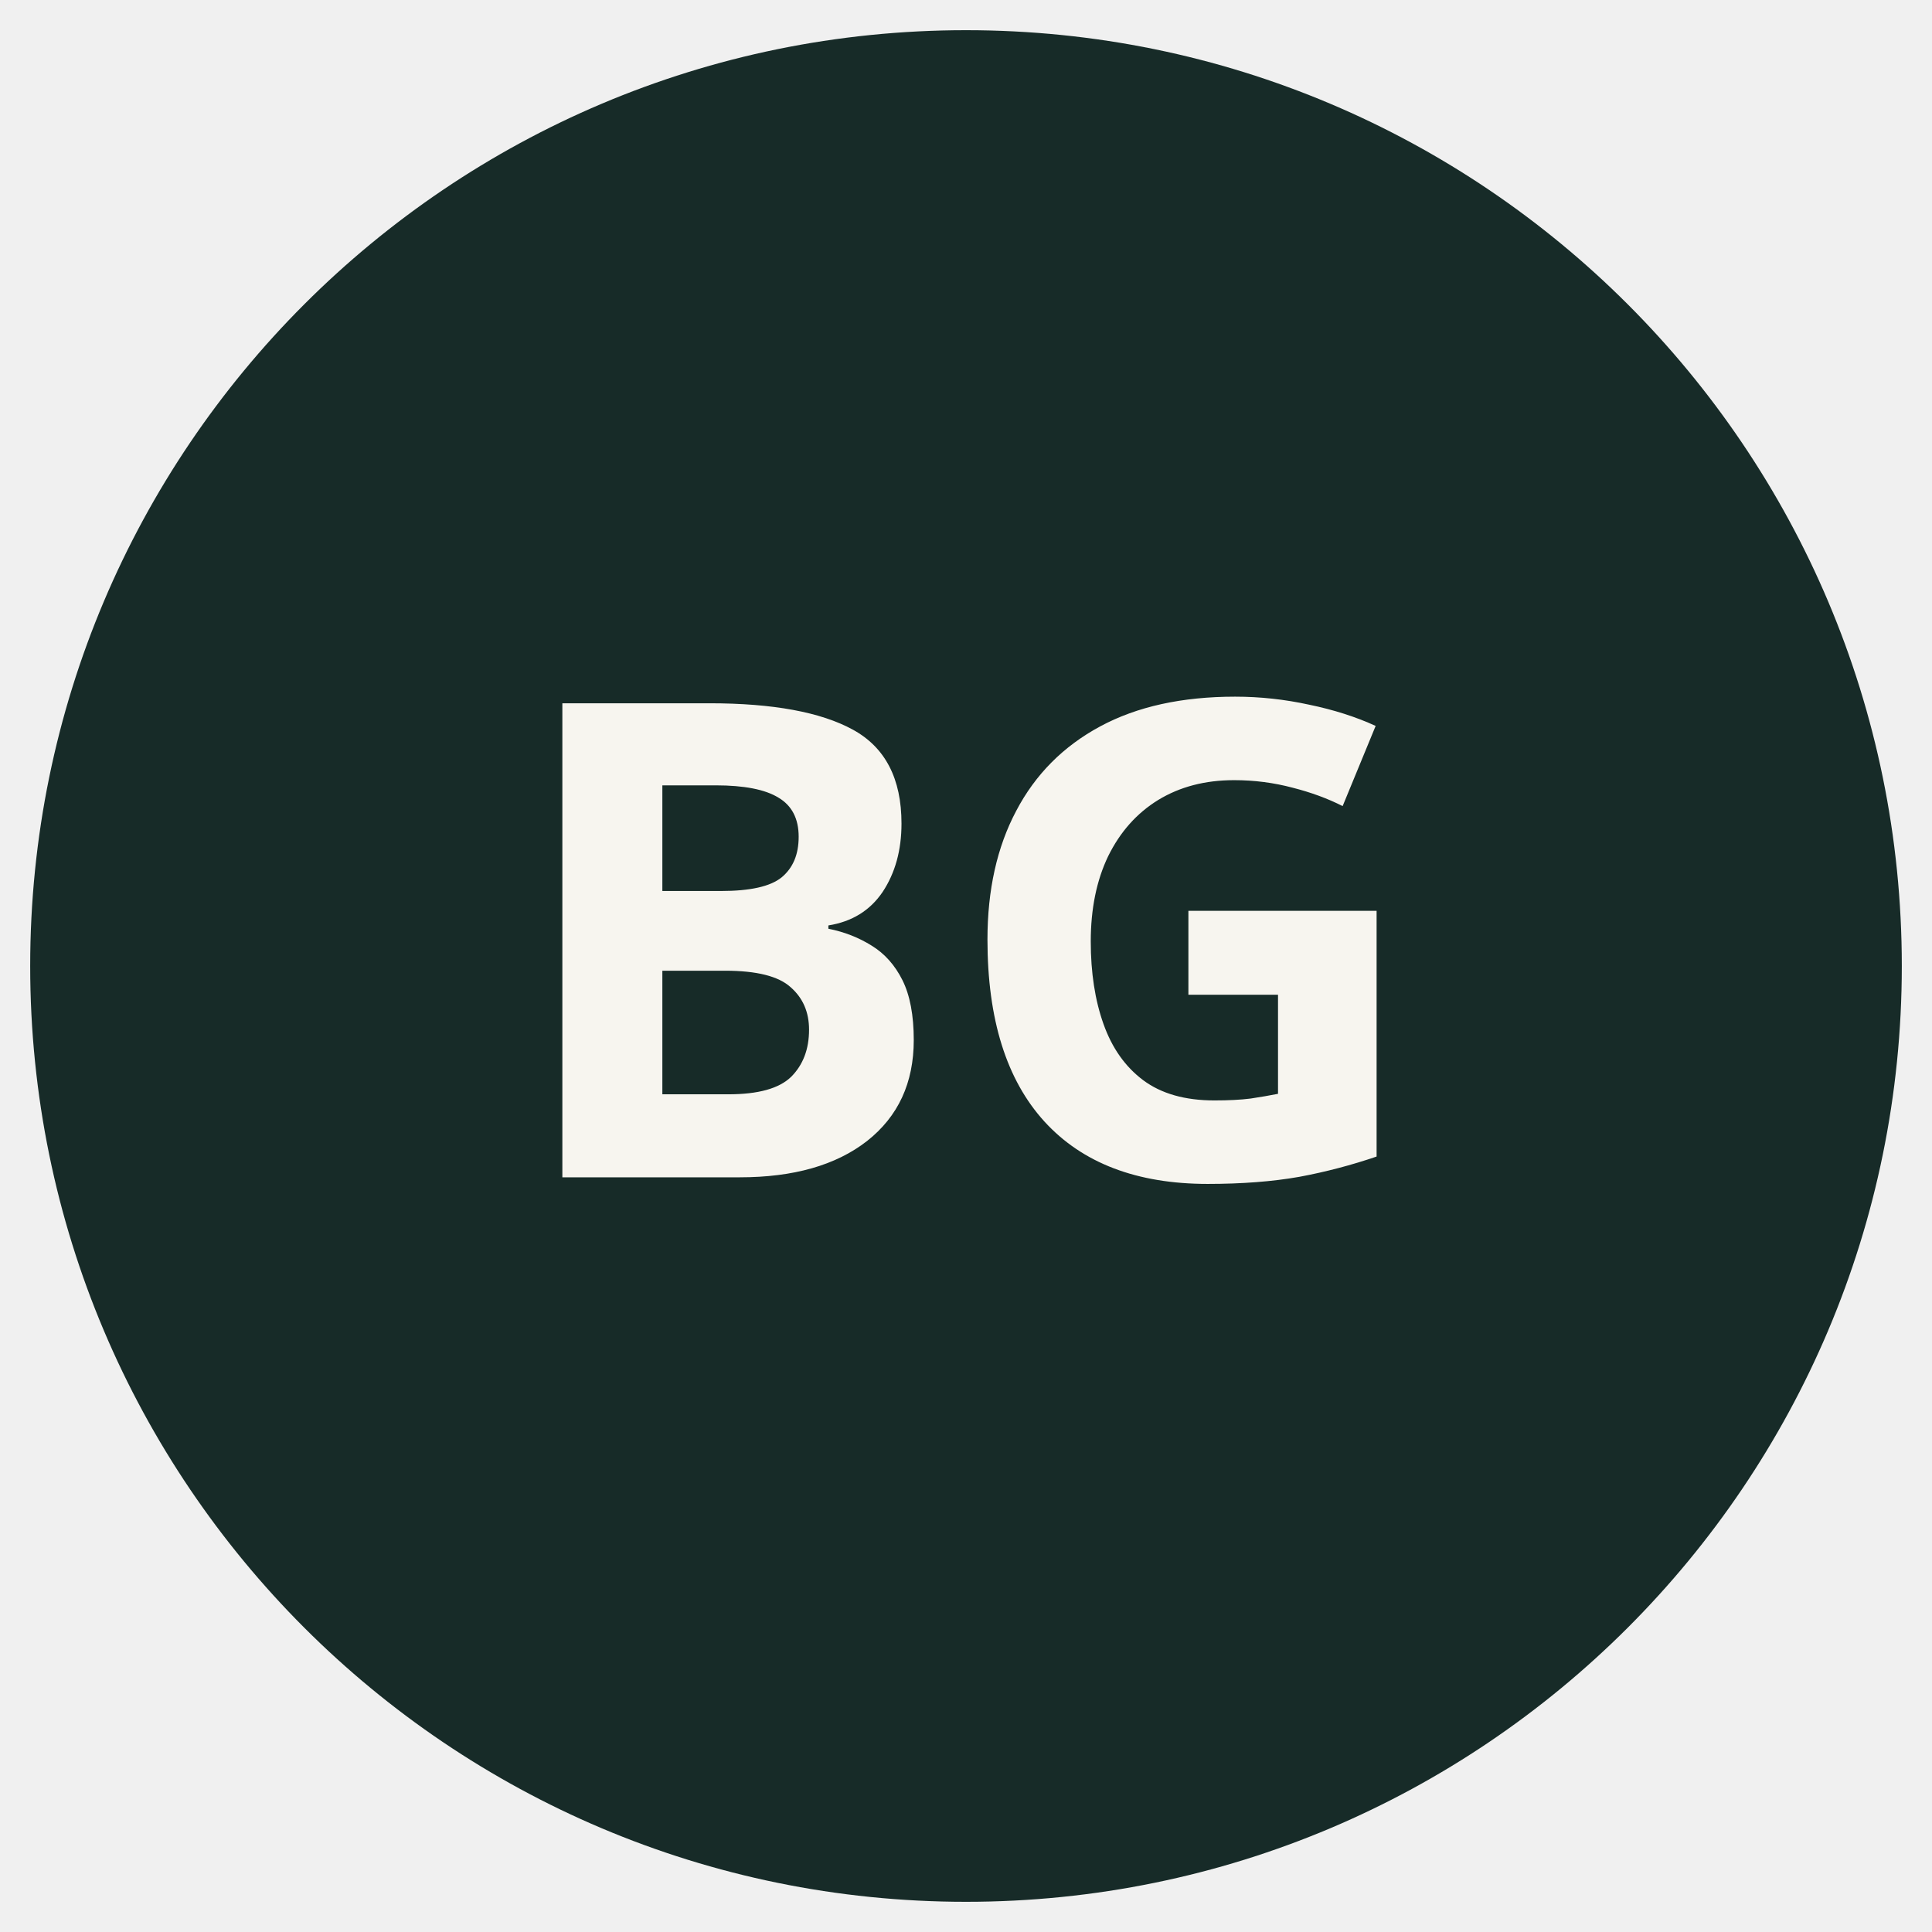
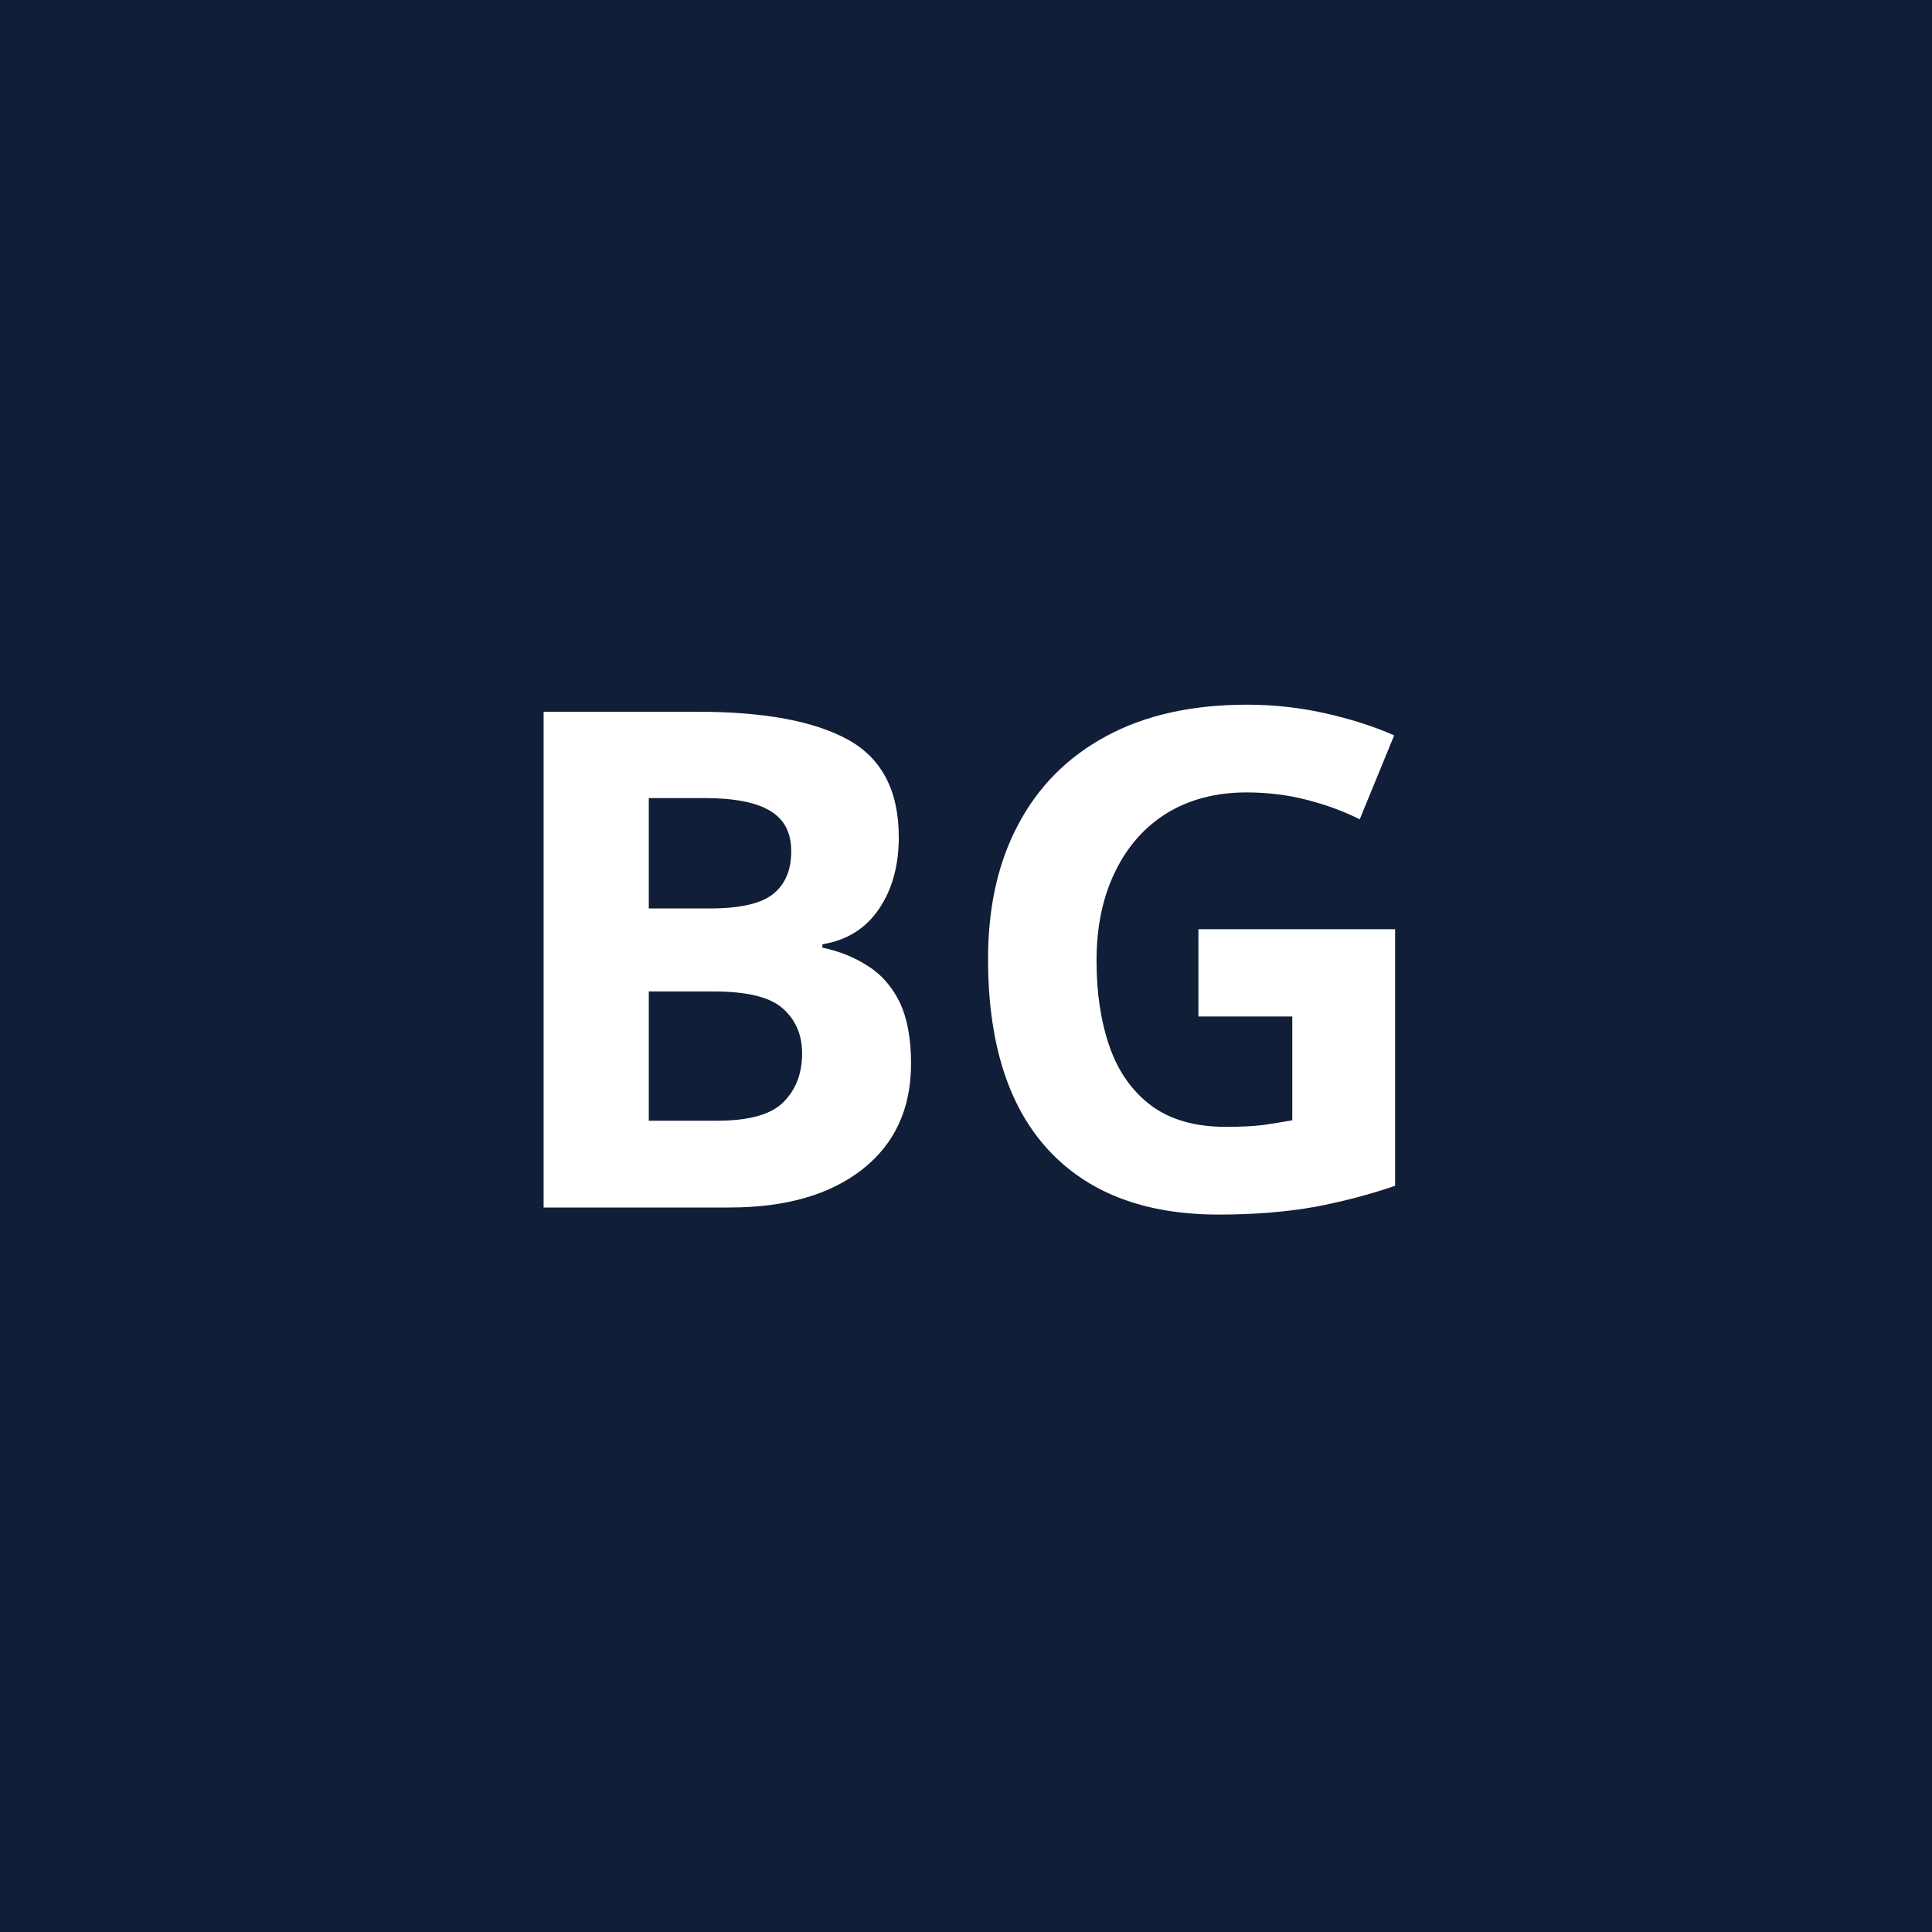
<svg xmlns="http://www.w3.org/2000/svg" viewBox="0 0 64 64">
-   <circle cx="32" cy="32" r="31" fill="#172b28" />
-   <text x="32" y="39" text-anchor="middle" font-family="system-ui,sans-serif" font-size="22" font-weight="700" fill="#f7f5ef">BG</text>
+   <rect width="64" height="64" fill="#101e37" />
+   <text x="32" y="40" text-anchor="middle" font-family="system-ui,sans-serif" font-size="23" font-weight="700" fill="#fff">BG</text>
</svg>
